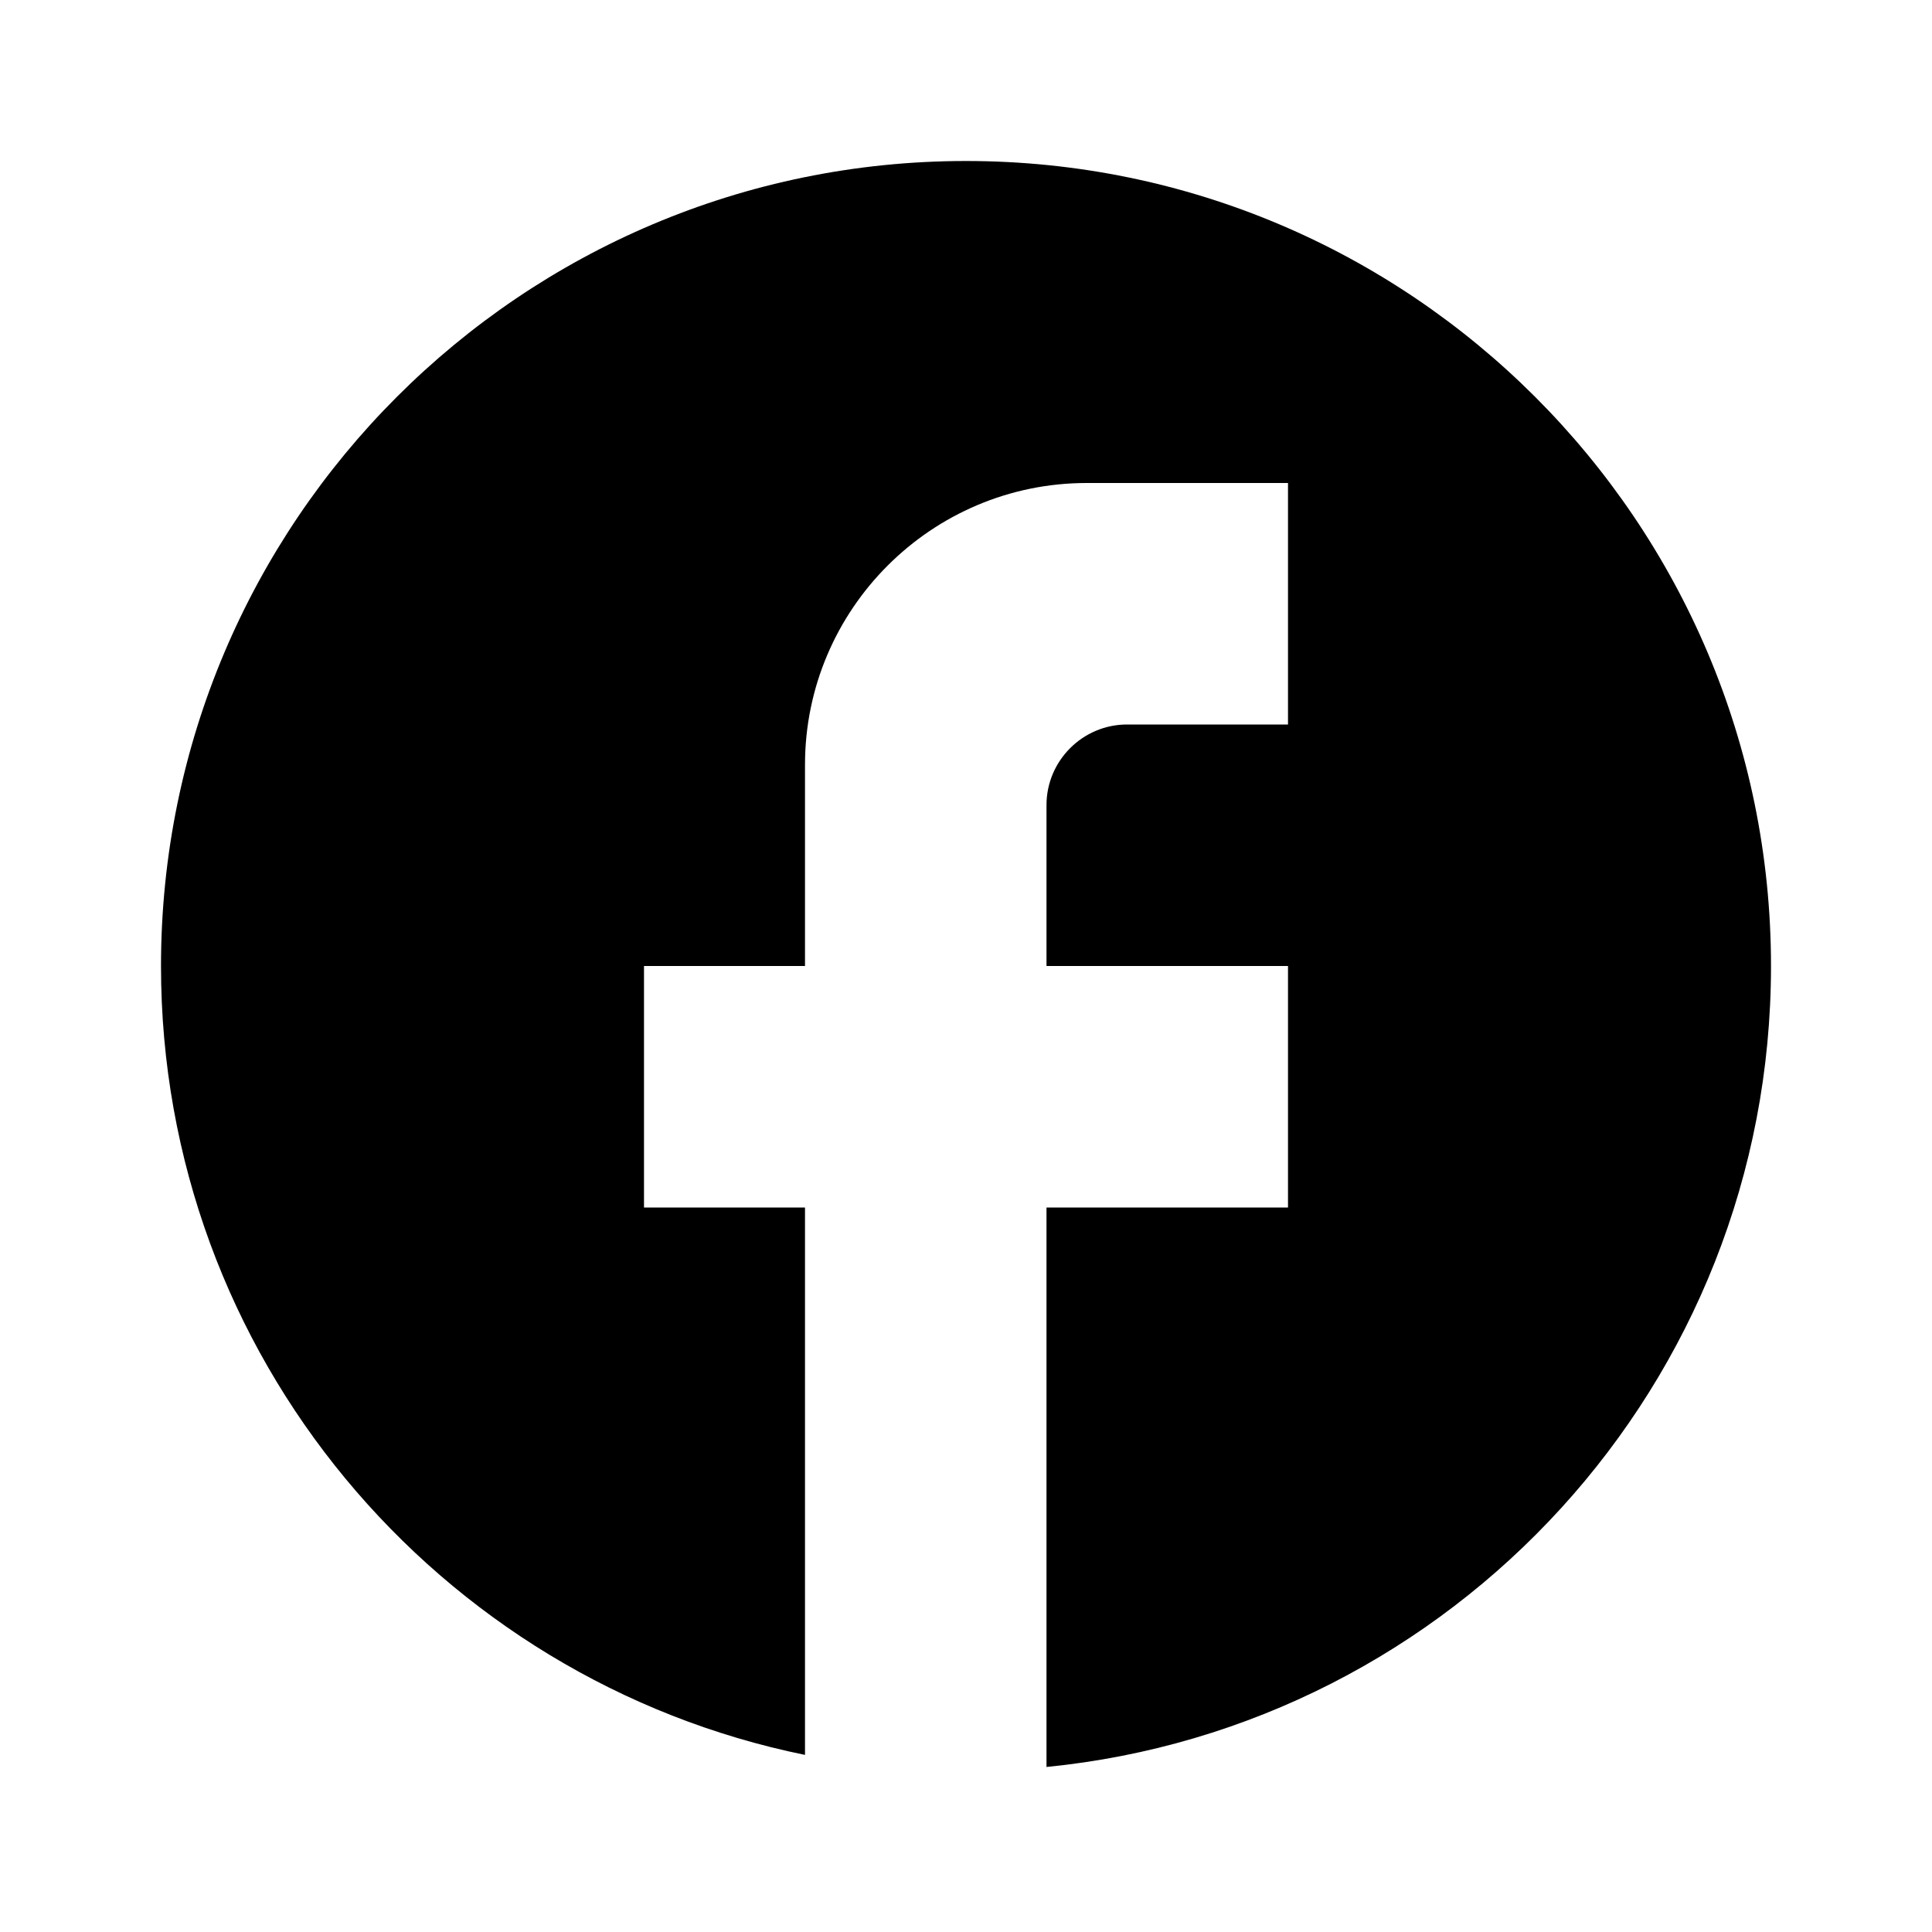
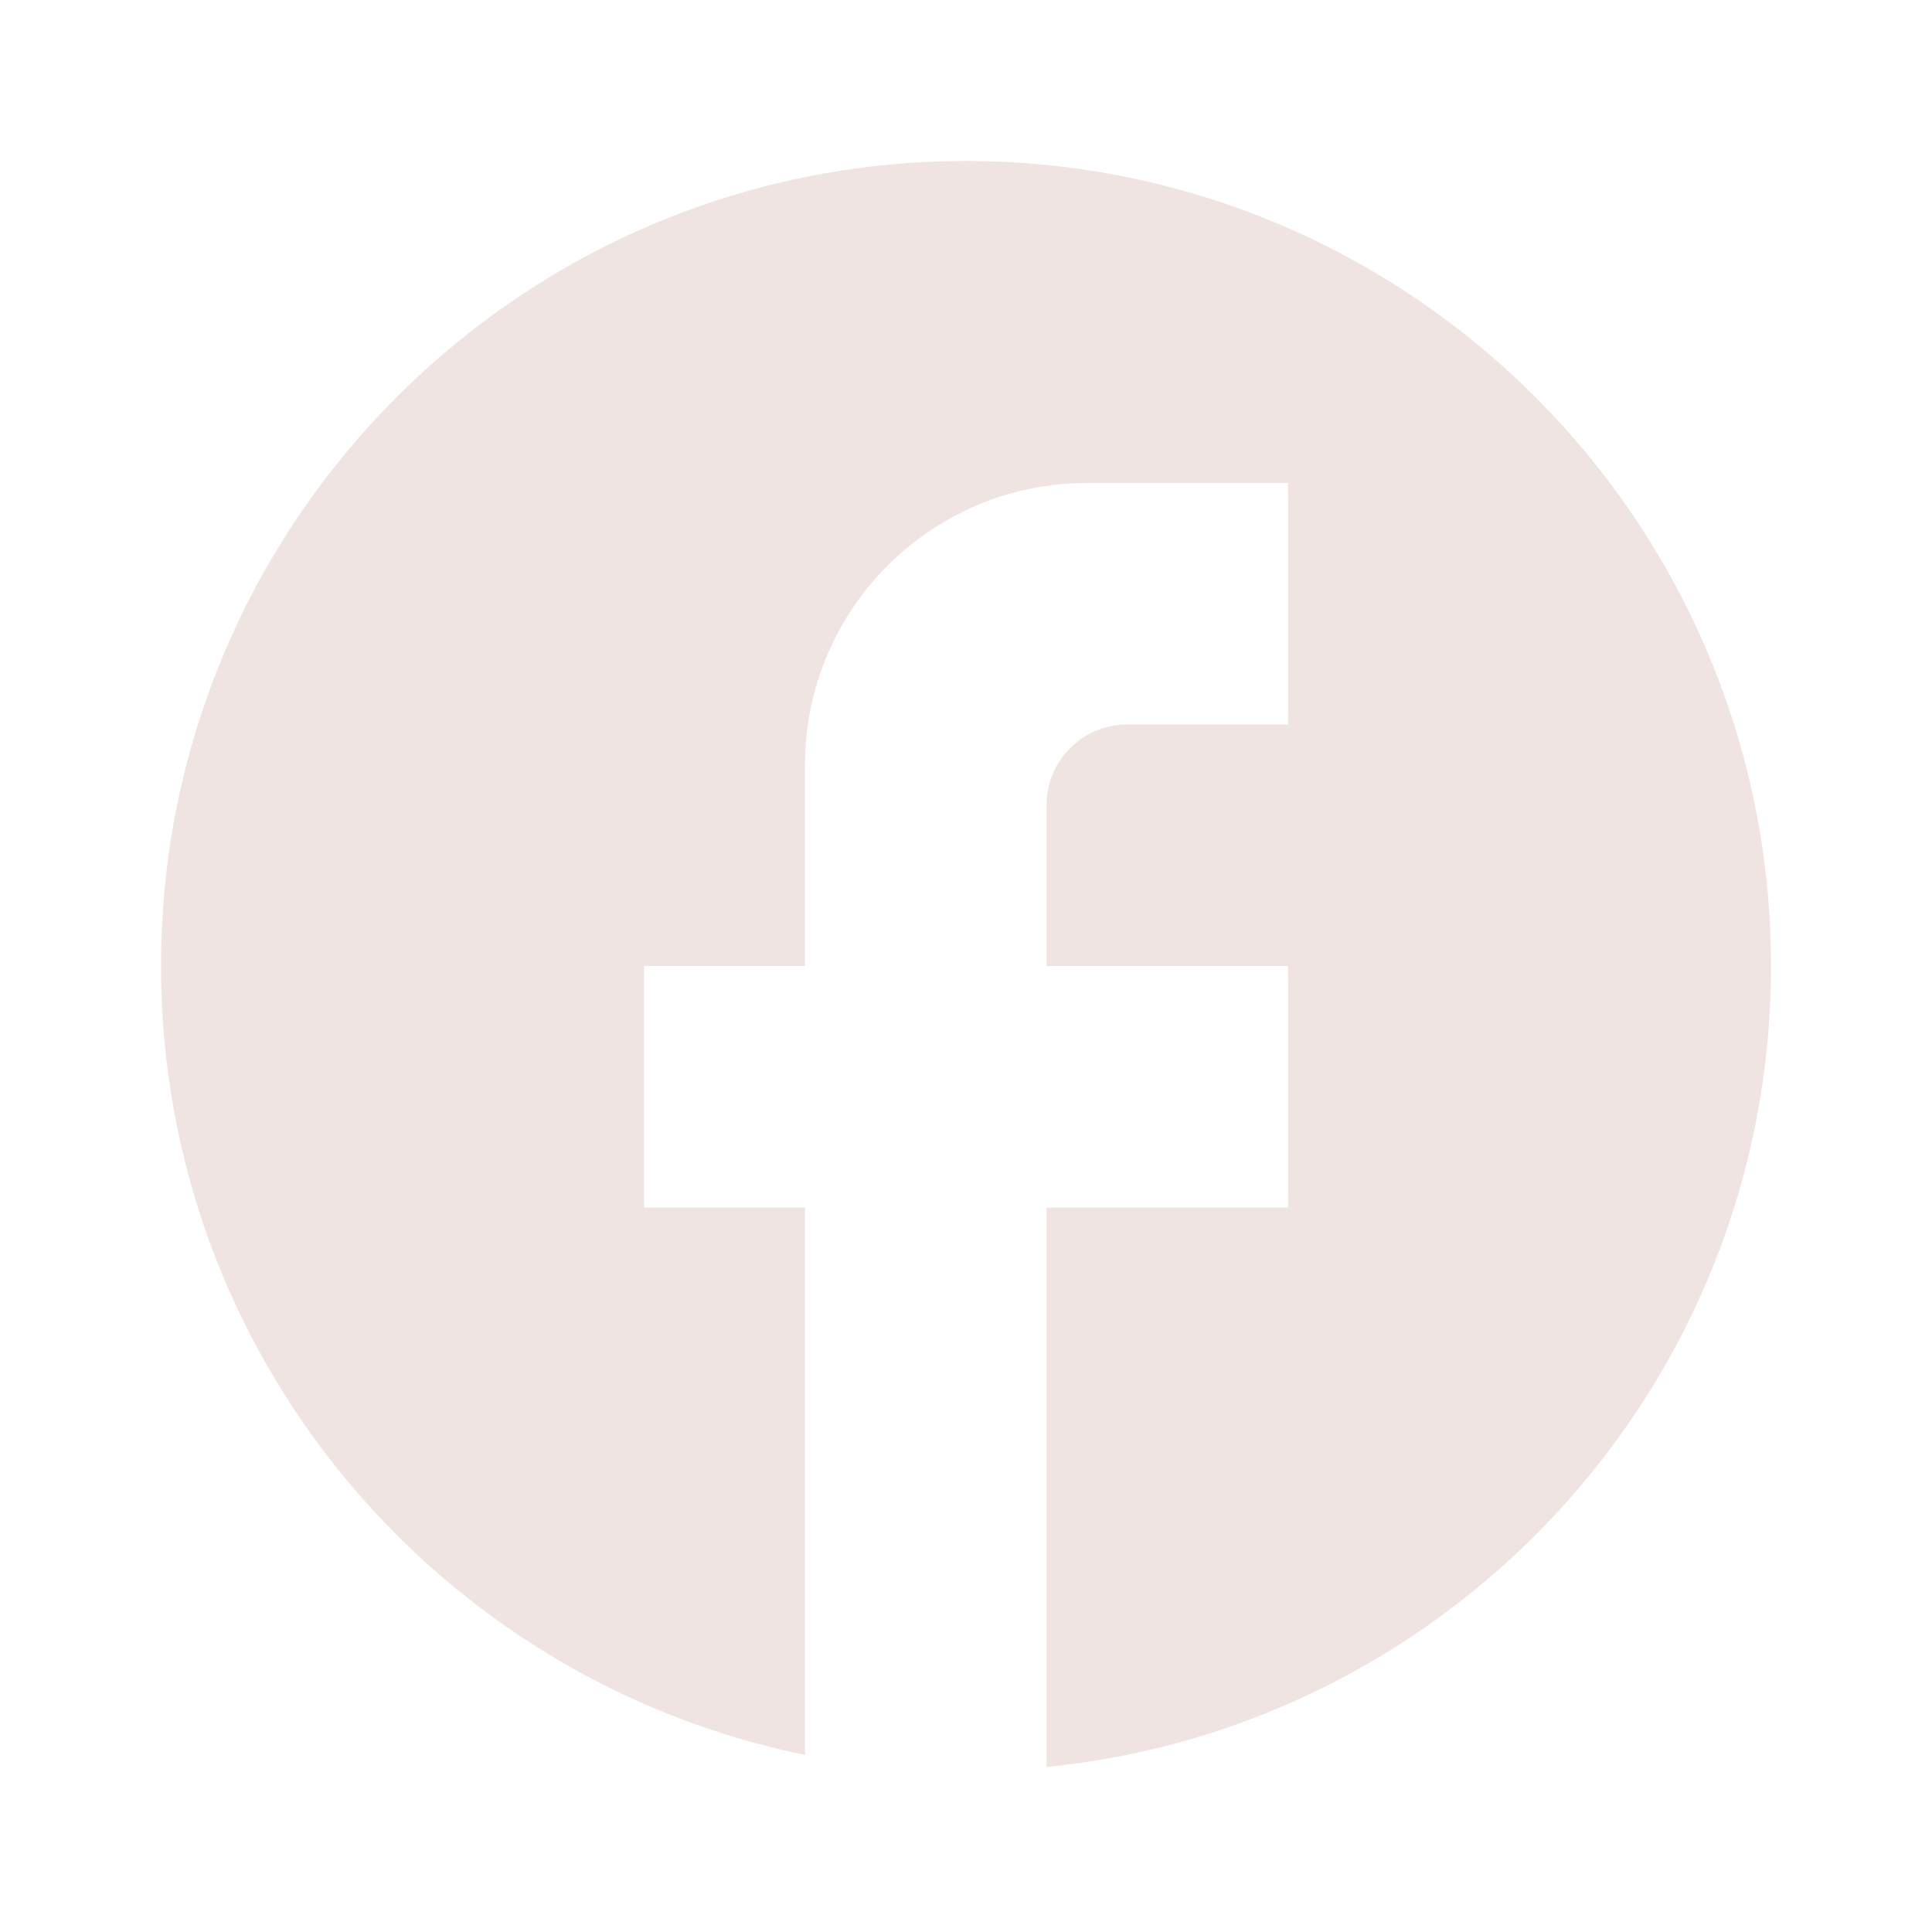
<svg xmlns="http://www.w3.org/2000/svg" width="50px" height="50px" viewBox="0 0 24 24">
-   <path fill="currentColor" d="M22 12c0-5.52-4.48-10-10-10S2 6.48 2 12c0 4.84 3.44 8.87 8 9.8V15H8v-3h2V9.5C10 7.57 11.57 6 13.5 6H16v3h-2c-.55 0-1 .45-1 1v2h3v3h-3v6.95c5.05-.5 9-4.76 9-9.95z" />
+   <path fill="#efe4e2" d="M22 12c0-5.52-4.48-10-10-10S2 6.48 2 12c0 4.84 3.44 8.87 8 9.8V15H8v-3h2V9.5C10 7.57 11.57 6 13.5 6H16v3h-2c-.55 0-1 .45-1 1v2h3v3h-3v6.95c5.05-.5 9-4.76 9-9.95z" />
</svg>
